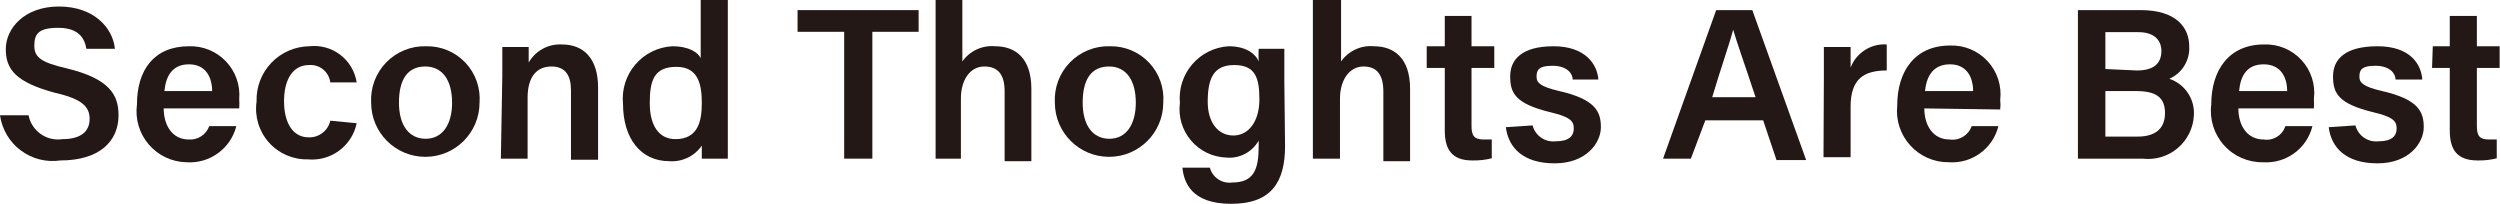
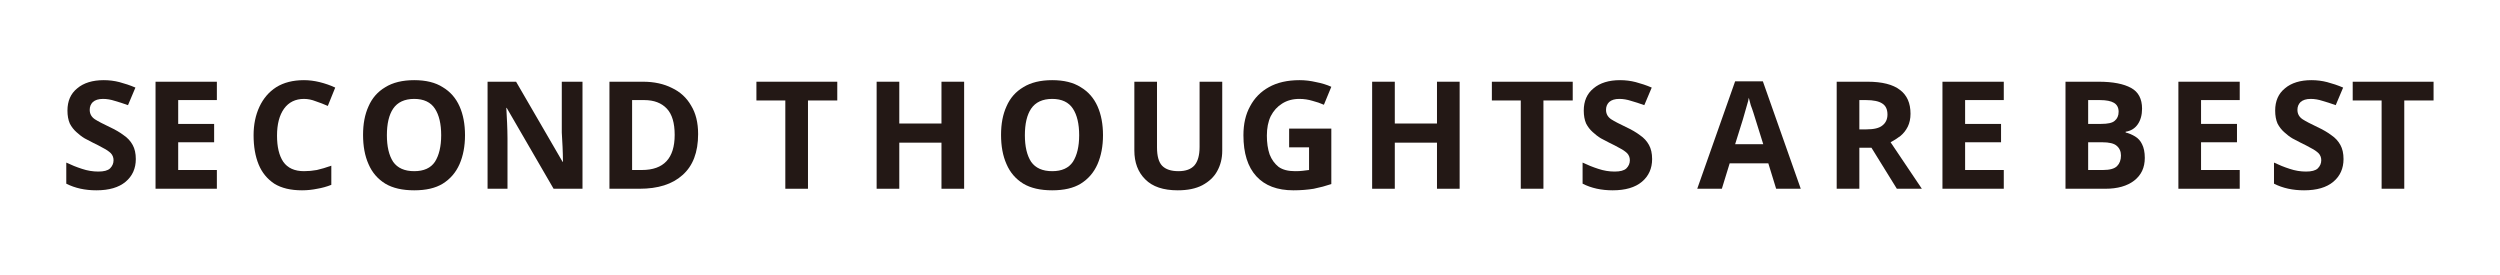
- <svg xmlns="http://www.w3.org/2000/svg" viewBox="0 0 69.18 5.64">
+ <svg xmlns="http://www.w3.org/2000/svg" id="레이어_1" data-name="레이어 1" viewBox="0 0 100 11">
  <defs>
-     <style>.cls-1{fill:#231815;}</style>
+     <style>.cls-1{font-size:6px;fill:#231815;font-family:ACaslonPro-Semibold, Adobe Caslon Pro;font-weight:600;}.cls-2{letter-spacing:-0.02em;}.cls-3{letter-spacing:0em;}.cls-4{letter-spacing:-0.04em;}.cls-5{letter-spacing:0.01em;}.cls-6{letter-spacing:0.01em;}.cls-7{letter-spacing:0.01em;}.cls-8{letter-spacing:0em;}.cls-9{letter-spacing:0em;}.cls-10{letter-spacing:-0.01em;}.cls-11{letter-spacing:-0.01em;}</style>
  </defs>
-   <g id="레이어_2" data-name="레이어 2">
-     <g id="레이어_1-2" data-name="레이어 1">
-       <path class="cls-1" d="M1,3.91a.83.83,0,0,0,.94.66c.53,0,.75-.23.75-.56s-.2-.55-.95-.72C.66,3,.37,2.65.37,2.08S.88.9,1.84.9s1.49.58,1.55,1.17H2.6c-.05-.3-.22-.58-.78-.58s-.66.18-.66.5.2.46.89.62c1.2.29,1.44.74,1.44,1.3,0,.73-.54,1.25-1.61,1.25A1.47,1.47,0,0,1,.21,3.91Z" transform="translate(-0.21 -0.72)" />
-       <path class="cls-1" d="M4.74,3.72c0,.47.24.86.69.86A.56.56,0,0,0,6,4.21h.75a1.33,1.33,0,0,1-1.38,1A1.41,1.41,0,0,1,4,3.61C4,2.66,4.47,2,5.44,2A1.35,1.35,0,0,1,6.83,3.46a2.17,2.17,0,0,1,0,.26Zm1.34-.48c0-.4-.19-.74-.64-.74s-.64.31-.68.74Z" transform="translate(-0.21 -0.72)" />
-       <path class="cls-1" d="M10.08,4.13a1.26,1.26,0,0,1-1.35,1,1.4,1.4,0,0,1-1.42-1.6A1.48,1.48,0,0,1,8.77,2,1.19,1.19,0,0,1,10.08,3H9.35a.55.55,0,0,0-.59-.48c-.44,0-.69.39-.69,1s.25,1,.68,1a.59.59,0,0,0,.6-.46Z" transform="translate(-0.21 -0.72)" />
-       <path class="cls-1" d="M13.48,3.56a1.5,1.5,0,1,1-3,0A1.48,1.48,0,0,1,12,2,1.45,1.45,0,0,1,13.48,3.56Zm-2.23,0c0,.63.28,1,.74,1s.73-.39.73-1-.26-1-.74-1S11.25,2.9,11.25,3.56Z" transform="translate(-0.21 -0.72)" />
-       <path class="cls-1" d="M14.11,2.8c0-.26,0-.55,0-.78h.73c0,.09,0,.34,0,.43a1,1,0,0,1,.92-.5c.61,0,1,.4,1,1.19v2h-.75V3.22c0-.38-.13-.66-.54-.66s-.66.29-.66.86V5.11h-.74Z" transform="translate(-0.21 -0.72)" />
-       <path class="cls-1" d="M20.35.72V4.25c0,.28,0,.57,0,.86h-.72c0-.09,0-.28,0-.36a1,1,0,0,1-.9.43c-.79,0-1.28-.63-1.28-1.59A1.45,1.45,0,0,1,18.81,2c.48,0,.72.18.79.33V.72ZM18.19,3.57c0,.65.27,1,.71,1,.63,0,.73-.5.73-1s-.09-1-.7-1S18.19,2.93,18.19,3.57Z" transform="translate(-0.21 -0.72)" />
-       <path class="cls-1" d="M23.57,1.6H22.28V1h3.35V1.6H24.35V5.11h-.78Z" transform="translate(-0.21 -0.72)" />
-       <path class="cls-1" d="M26.84.72v1.7A1,1,0,0,1,27.75,2c.55,0,1,.32,1,1.18v2h-.74V3.25c0-.45-.17-.69-.56-.69s-.65.36-.65.89V5.11H26.1V.72Z" transform="translate(-0.21 -0.72)" />
-       <path class="cls-1" d="M32.4,3.56a1.5,1.5,0,1,1-3,0A1.48,1.48,0,0,1,30.93,2,1.45,1.45,0,0,1,32.4,3.56Zm-2.23,0c0,.63.28,1,.74,1s.73-.39.73-1-.26-1-.74-1S30.17,2.9,30.17,3.56Z" transform="translate(-0.21 -0.72)" />
-       <path class="cls-1" d="M35.77,4.76c0,1-.38,1.6-1.49,1.6s-1.31-.6-1.35-1h.76a.56.56,0,0,0,.62.41c.6,0,.73-.37.73-1V4.61a.93.93,0,0,1-.9.47,1.34,1.34,0,0,1-1.28-1.51A1.44,1.44,0,0,1,34.21,2c.54,0,.77.26.83.42a3.06,3.06,0,0,1,0-.35h.71c0,.25,0,.59,0,.89ZM33.63,3.54c0,.57.29.93.71.93s.72-.39.72-1-.12-.95-.7-.95S33.63,2.91,33.63,3.54Z" transform="translate(-0.21 -0.72)" />
-       <path class="cls-1" d="M37.32.72v1.7A1,1,0,0,1,38.23,2c.55,0,1,.32,1,1.18v2h-.74V3.25c0-.45-.17-.69-.55-.69s-.65.36-.65.89V5.11h-.75V.72Z" transform="translate(-0.21 -0.72)" />
-       <path class="cls-1" d="M39.69,2h.5V1.16h.74V2h.63V2.6h-.63V4.21c0,.26.07.37.34.37h.22v.52a2,2,0,0,1-.54.06c-.56,0-.76-.3-.76-.83V2.6h-.5Z" transform="translate(-0.21 -0.72)" />
-       <path class="cls-1" d="M42.62,4.19a.59.59,0,0,0,.64.44c.36,0,.5-.14.5-.36s-.14-.32-.63-.44c-1-.24-1.13-.54-1.13-1S42.32,2,43.2,2s1.21.5,1.24.92h-.71c0-.15-.14-.38-.56-.38s-.44.15-.44.31.11.27.63.39c1,.23,1.15.57,1.15,1s-.4,1-1.28,1-1.28-.44-1.35-1Z" transform="translate(-0.21 -0.72)" />
-       <path class="cls-1" d="M47.4,4.05,47,5.11h-.77L47.7,1h1l1.49,4.15h-.82L49,4.05Zm1.39-.64c-.33-1-.52-1.52-.62-1.87h0c-.1.39-.32,1-.58,1.87Z" transform="translate(-0.21 -0.72)" />
-       <path class="cls-1" d="M50.68,2.86c0-.35,0-.61,0-.84h.74c0,.08,0,.36,0,.57a1,1,0,0,1,1-.64v.72c-.62,0-1,.22-1,1v1.4h-.75Z" transform="translate(-0.21 -0.72)" />
-       <path class="cls-1" d="M53.46,3.72c0,.47.24.86.7.86a.56.56,0,0,0,.61-.37h.74a1.32,1.32,0,0,1-1.37,1,1.42,1.42,0,0,1-1.43-1.57c0-.95.49-1.66,1.46-1.66a1.35,1.35,0,0,1,1.39,1.51,1.1,1.1,0,0,1,0,.26Zm1.35-.48c0-.4-.19-.74-.64-.74s-.65.31-.69.74Z" transform="translate(-0.21 -0.72)" />
-       <path class="cls-1" d="M57.71,1h1.74c1,0,1.34.5,1.34,1a.92.92,0,0,1-.55.9,1,1,0,0,1,.68,1A1.27,1.27,0,0,1,59.5,5.11H57.71Zm1.63,1.67c.49,0,.68-.21.68-.54s-.24-.52-.63-.52h-.92V2.63ZM58.47,4.5h.89c.49,0,.76-.22.76-.65s-.24-.61-.8-.61h-.85Z" transform="translate(-0.21 -0.72)" />
-       <path class="cls-1" d="M62.15,3.72c0,.47.24.86.7.86a.54.54,0,0,0,.6-.37h.75a1.32,1.32,0,0,1-1.37,1A1.42,1.42,0,0,1,61.4,3.61c0-.95.49-1.66,1.46-1.66a1.34,1.34,0,0,1,1.38,1.51,2.17,2.17,0,0,1,0,.26Zm1.35-.48c0-.4-.19-.74-.65-.74s-.64.31-.68.74Z" transform="translate(-0.21 -0.72)" />
-       <path class="cls-1" d="M65.39,4.19a.59.59,0,0,0,.64.44c.36,0,.5-.14.5-.36s-.14-.32-.63-.44c-1-.24-1.13-.54-1.13-1S65.09,2,66,2s1.21.5,1.24.92H66.5c0-.15-.14-.38-.56-.38s-.44.15-.44.31.11.27.63.39c1,.23,1.15.57,1.15,1s-.4,1-1.28,1-1.28-.44-1.35-1Z" transform="translate(-0.21 -0.72)" />
-       <path class="cls-1" d="M67.53,2H68V1.16h.75V2h.63V2.6h-.63V4.21c0,.26.07.37.33.37h.22v.52a1.92,1.92,0,0,1-.53.06c-.57,0-.77-.3-.77-.83V2.6h-.49Z" transform="translate(-0.21 -0.72)" />
-     </g>
-   </g>
+   <text class="cls-1" transform="translate(2.37 7.55)">SE<tspan class="cls-2" x="7.43" y="0">C</tspan>
+     <tspan class="cls-3" x="11.81" y="0">OND</tspan>
+     <tspan class="cls-4" x="26.77" y="0"> </tspan>
+     <tspan class="cls-5" x="27.76" y="0">T</tspan>
+     <tspan class="cls-6" x="32.15" y="0">H</tspan>
+     <tspan class="cls-7" x="37.33" y="0">O</tspan>
+     <tspan class="cls-8" x="42.49" y="0">UG</tspan>
+     <tspan class="cls-7" x="51.97" y="0">H</tspan>
+     <tspan class="cls-9" x="57.18" y="0">TS A</tspan>
+     <tspan class="cls-10" x="70.55" y="0">R</tspan>
+     <tspan class="cls-9" x="74.78" y="0">E B</tspan>
+     <tspan class="cls-11" x="84.22" y="0">E</tspan>
+     <tspan class="cls-8" x="88.31" y="0">ST</tspan>
+   </text>
</svg>
